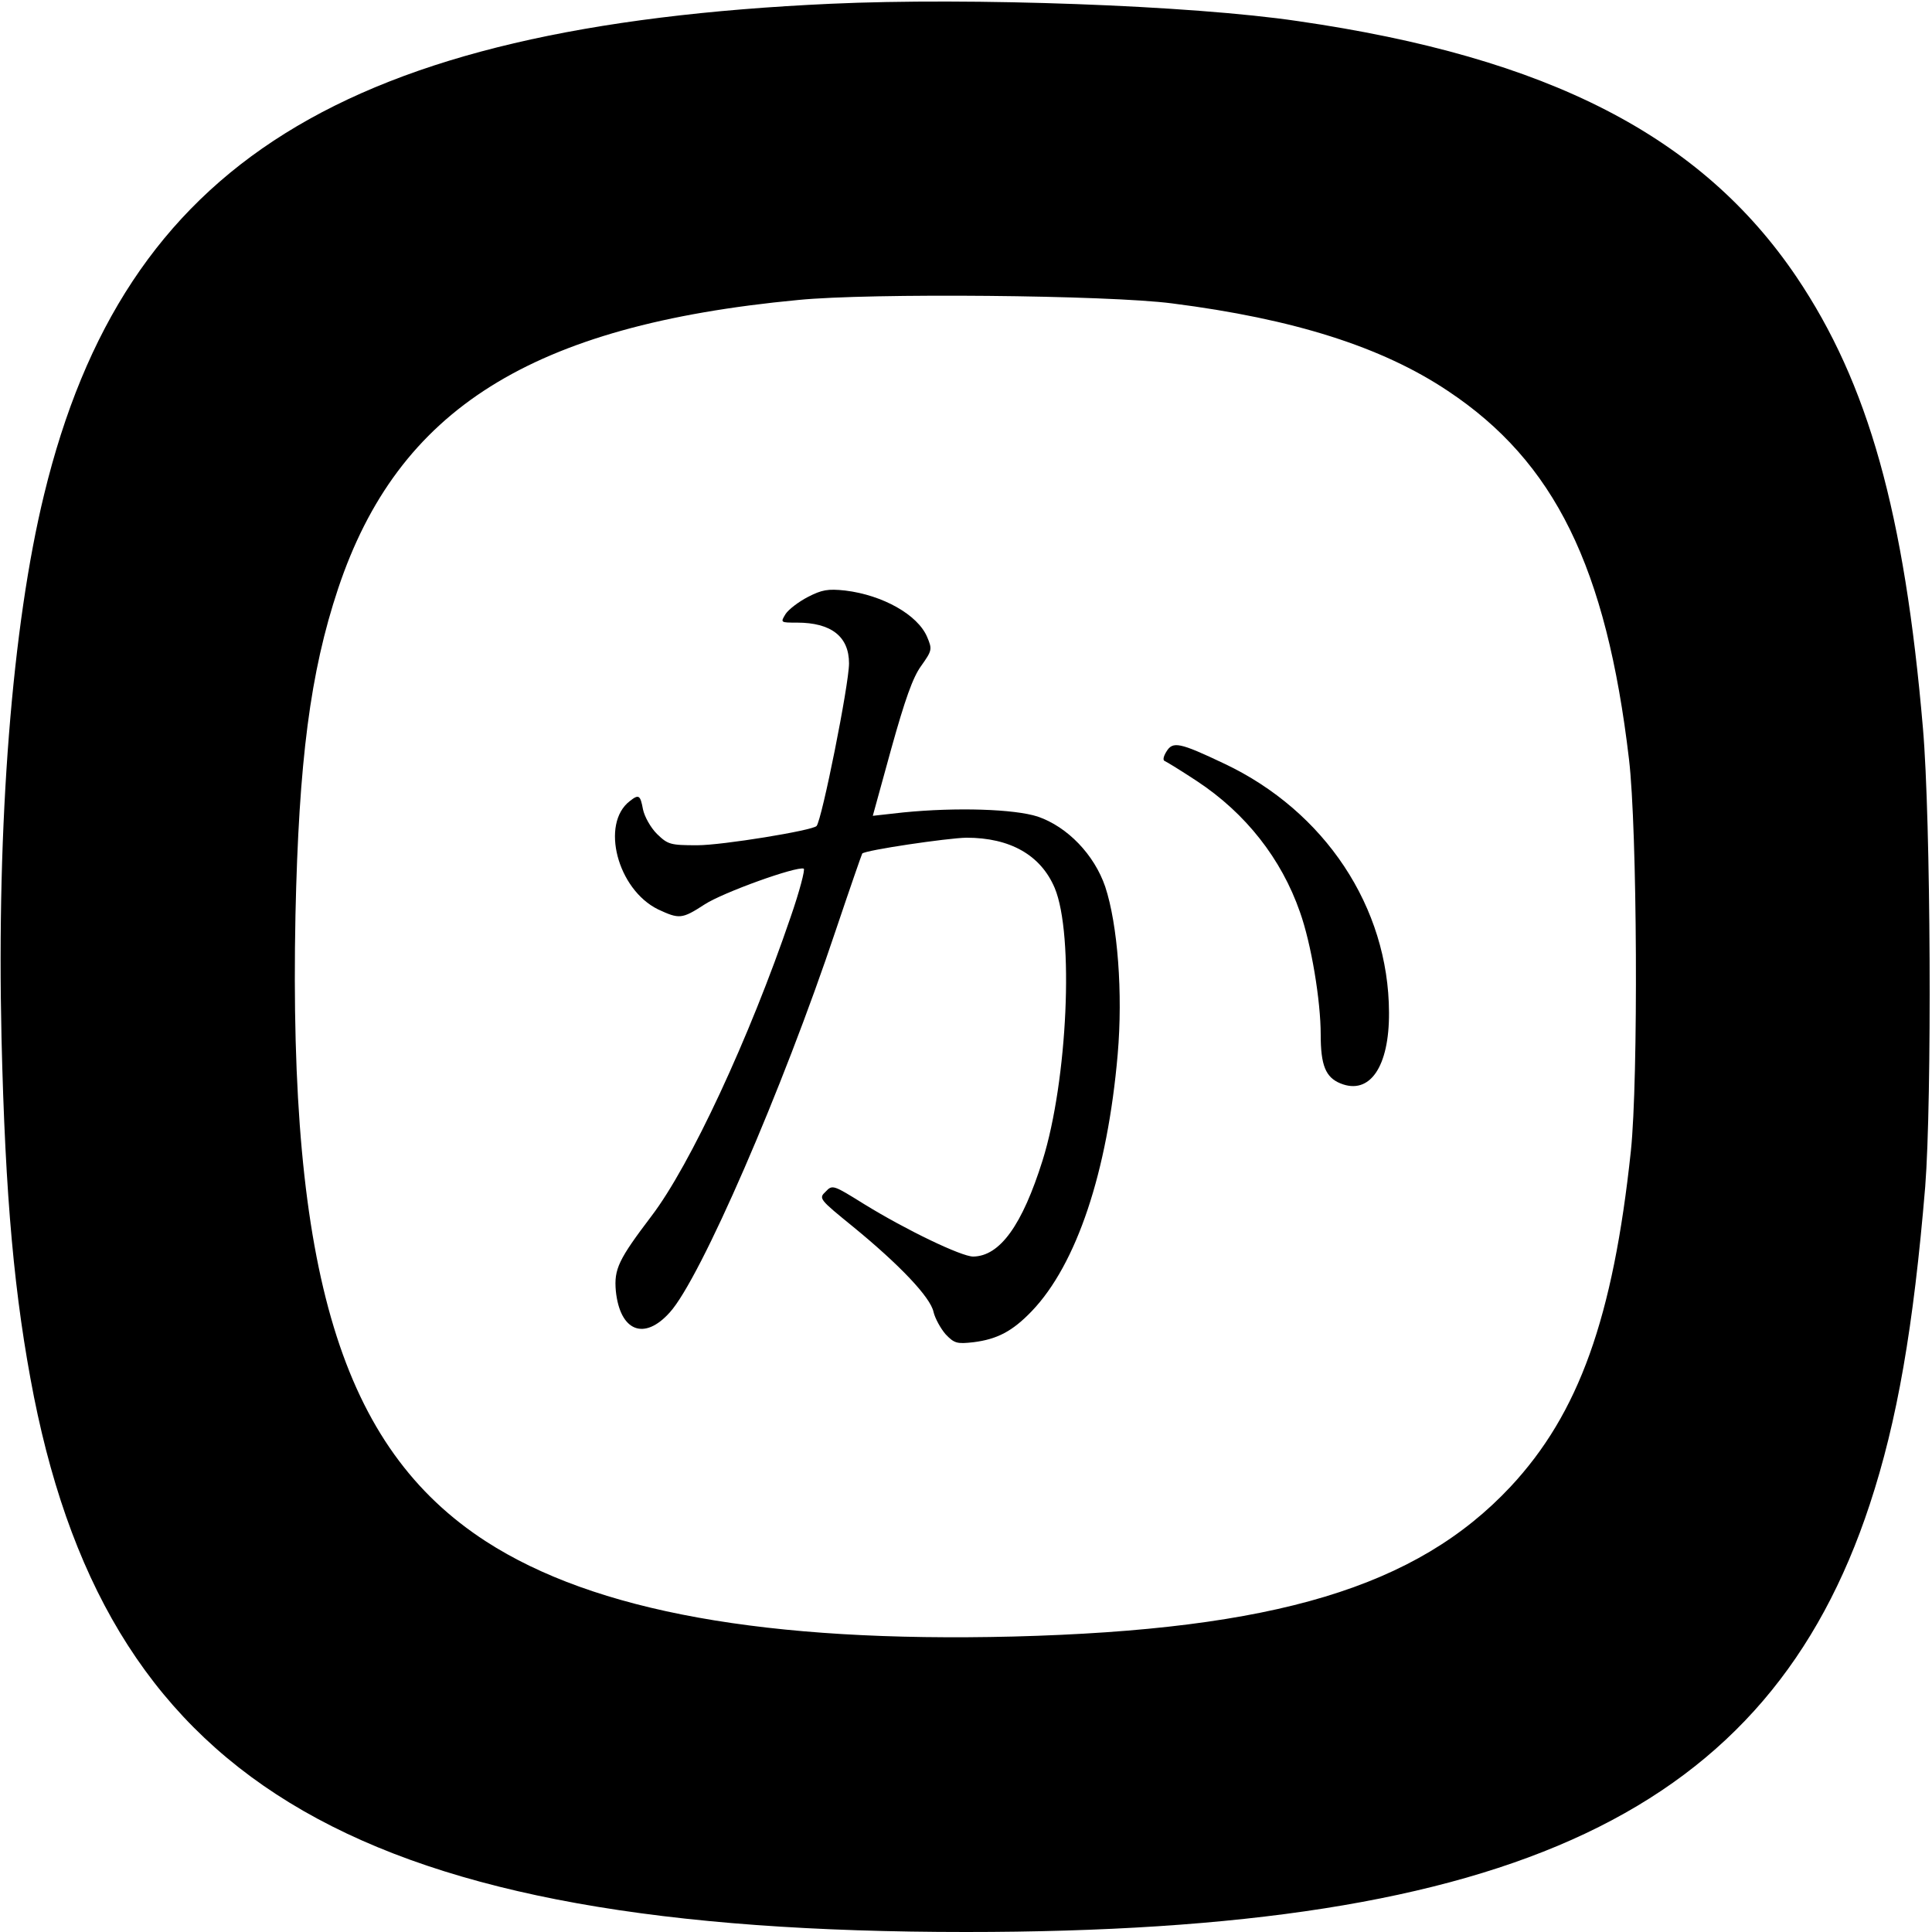
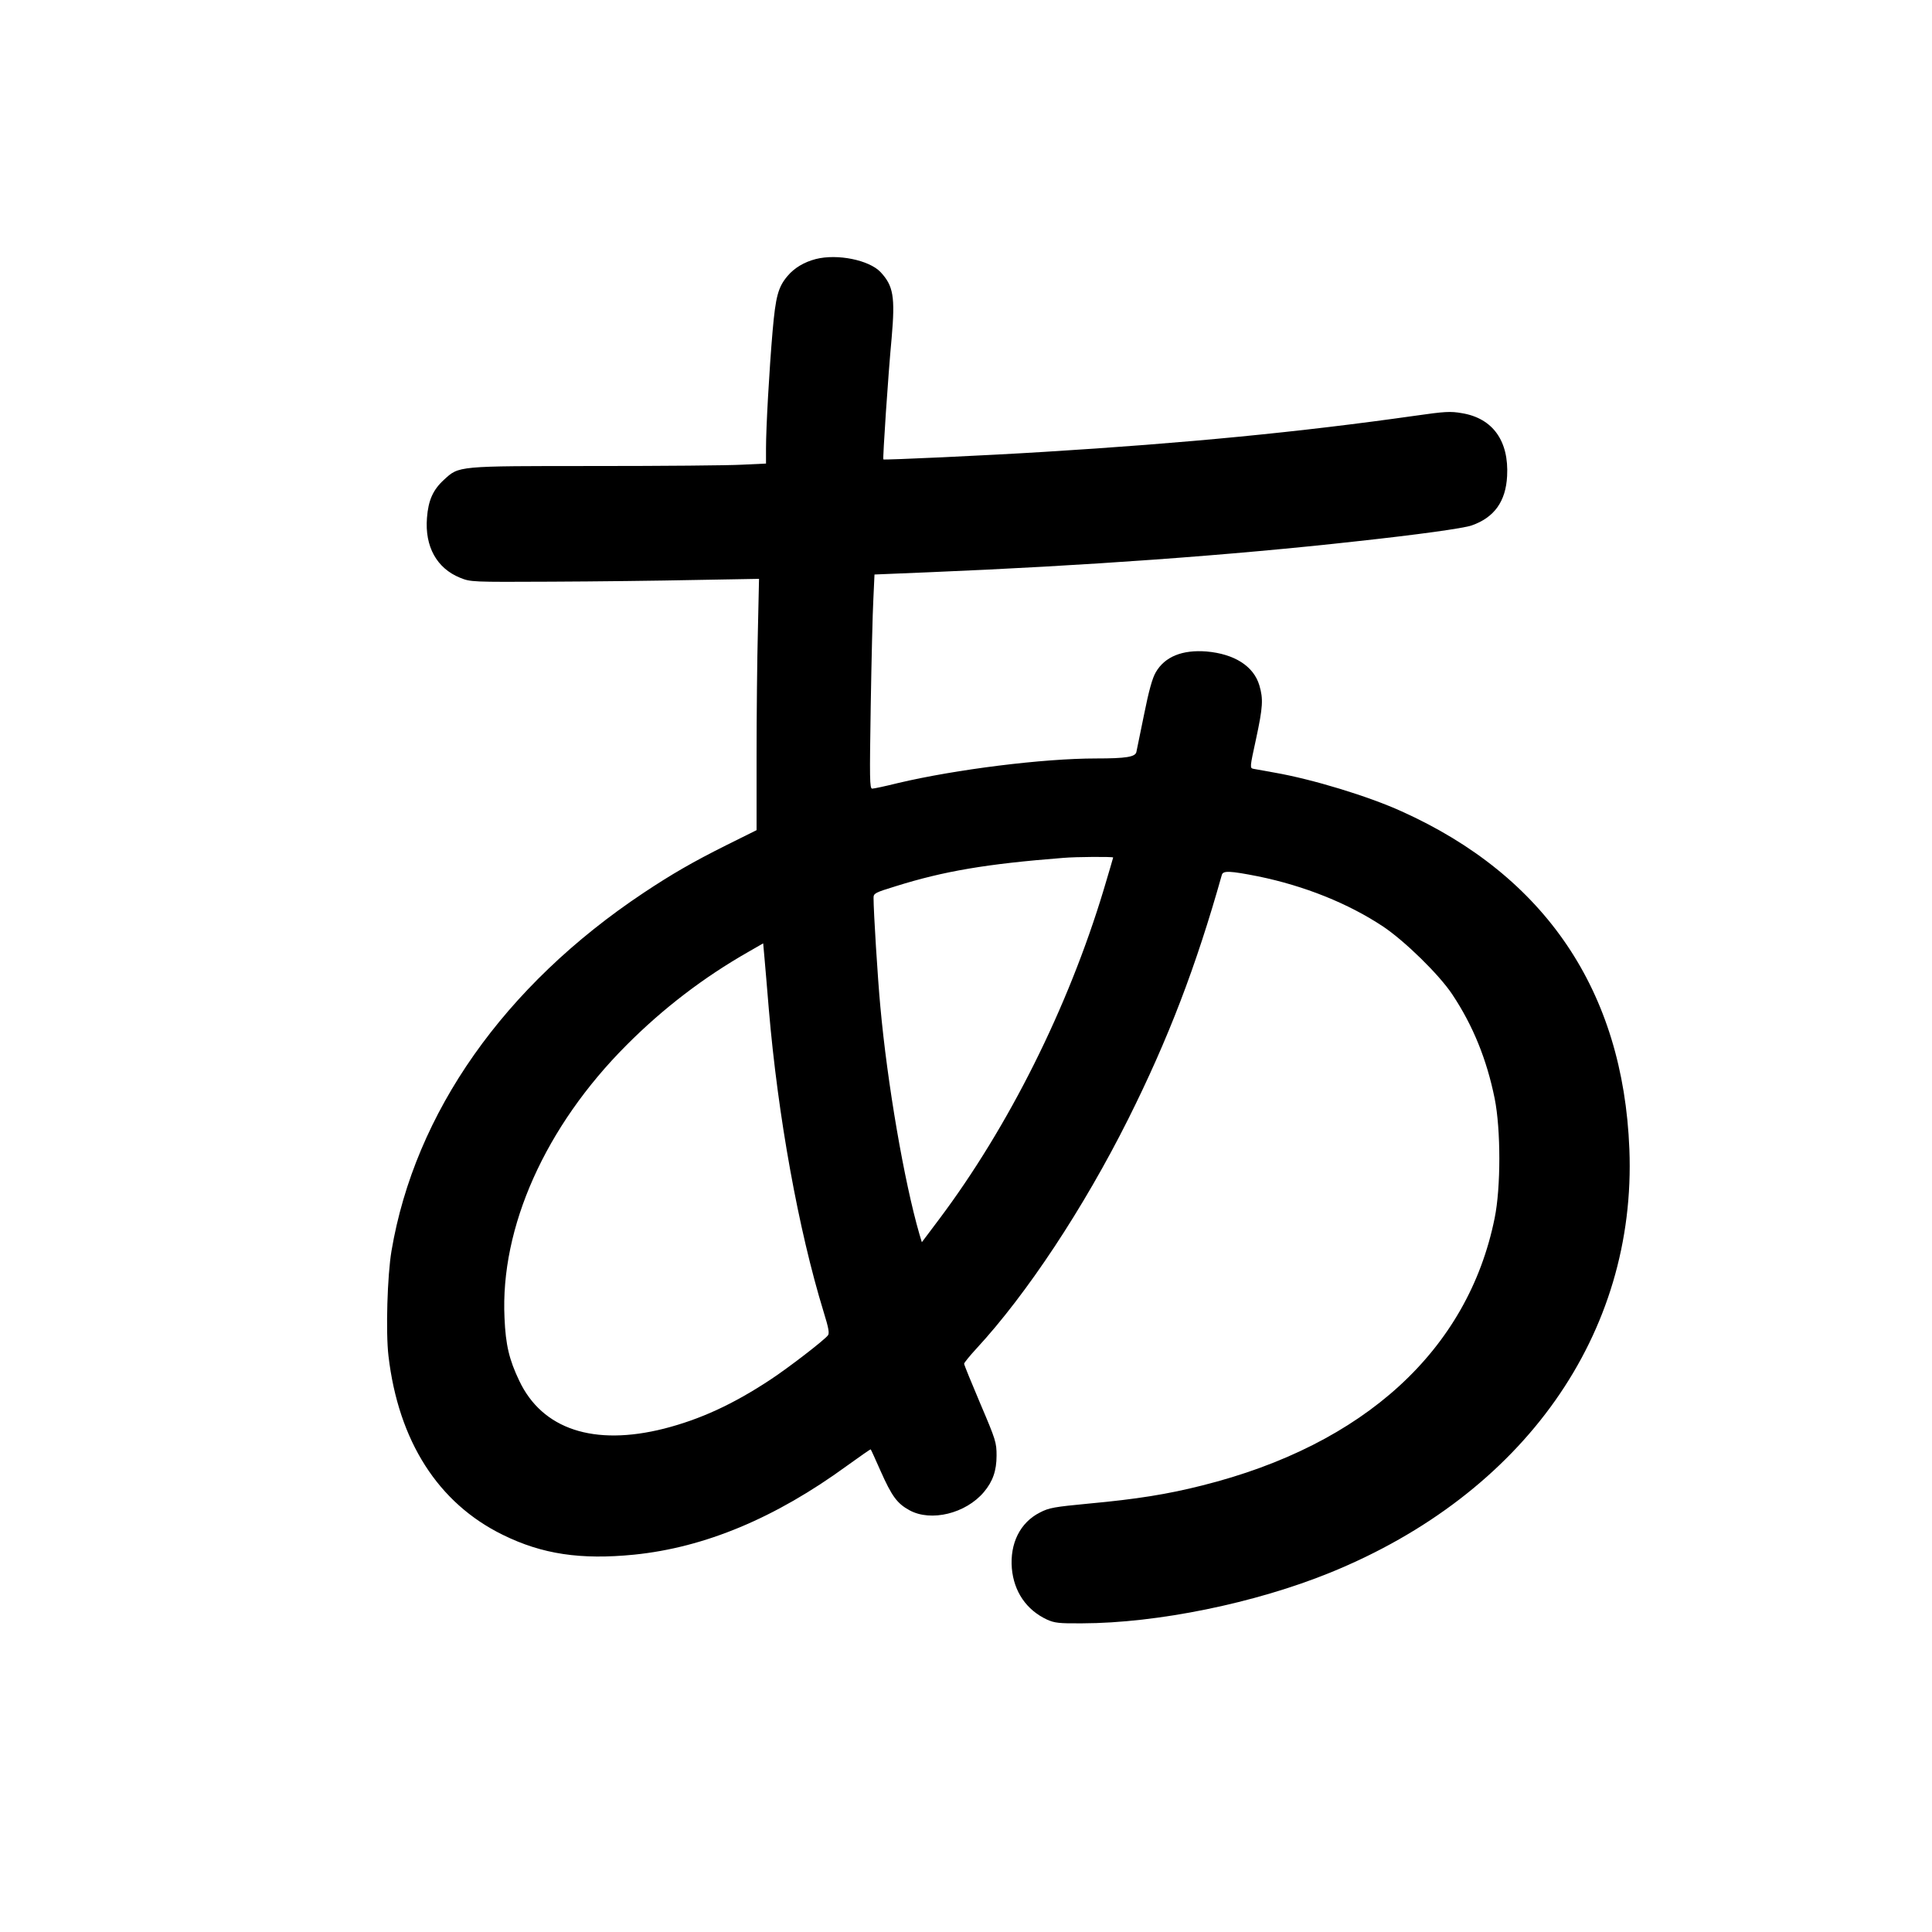
- <svg xmlns="http://www.w3.org/2000/svg" version="1.0" width="512pt" height="512pt" viewBox="0 0 512 512" preserveAspectRatio="xMidYMid meet">
-   <g transform="translate(0,512) scale(0.1,-0.1)" fill="#000000" stroke="none">
-     <path d="M2201 5110 c-1288 -59 -1871 -423 -2084 -1300 -85 -348 -126 -870 -113 -1440 10 -425 34 -688 86 -952 207 -1035 874 -1418 2470 -1418 1453 0 2127 319 2395 1133 73 221 116 470 147 842 18 229 15 972 -6 1215 -49 572 -145 914 -335 1196 -252 373 -657 582 -1321 678 -283 42 -868 63 -1239 46z m905 -794 c322 -41 556 -115 731 -232 283 -188 420 -467 480 -976 22 -185 25 -848 5 -1038 -47 -443 -138 -696 -319 -890 -249 -266 -624 -379 -1318 -397 -652 -16 -1109 66 -1397 252 -383 248 -524 712 -505 1660 9 409 39 643 113 865 159 476 512 698 1219 765 191 19 822 13 991 -9z" />
-     <path d="M2141 3538 c-25 -13 -51 -33 -59 -45 -14 -23 -14 -23 30 -23 91 0 138 -37 138 -108 0 -56 -72 -415 -86 -431 -11 -12 -250 -51 -316 -51 -72 0 -78 2 -107 30 -17 17 -33 46 -37 65 -7 38 -11 41 -35 22 -78 -60 -33 -234 75 -287 56 -26 63 -26 123 13 49 32 244 102 263 95 4 -2 -11 -60 -35 -129 -109 -320 -266 -657 -368 -791 -88 -116 -100 -141 -95 -199 11 -107 75 -133 143 -57 81 89 299 591 440 1013 37 110 69 202 70 203 8 9 225 41 276 42 116 0 197 -46 234 -133 52 -124 34 -511 -32 -722 -54 -172 -113 -254 -184 -255 -31 0 -177 70 -289 139 -82 51 -84 52 -102 33 -19 -18 -17 -20 74 -94 122 -100 204 -186 212 -225 4 -17 19 -44 32 -59 23 -24 30 -26 74 -21 63 8 103 29 154 82 119 124 201 369 228 681 14 162 0 344 -33 444 -29 85 -100 159 -179 186 -62 20 -215 25 -356 11 l-81 -9 49 178 c36 129 57 189 79 219 29 41 30 44 16 77 -25 59 -118 111 -217 123 -46 5 -62 2 -99 -17z" />
-     <path d="M3091 3128 c-8 -13 -10 -23 -4 -25 5 -2 44 -26 85 -53 129 -85 224 -206 273 -347 30 -84 55 -235 55 -325 0 -81 13 -113 52 -129 78 -32 130 44 129 188 -1 279 -170 533 -436 659 -120 57 -137 60 -154 32z" />
+ <svg xmlns="http://www.w3.org/2000/svg" version="1.0" width="1024pt" height="1024pt" viewBox="0 0 1024 1024" preserveAspectRatio="xMidYMid meet">
+   <g transform="translate(0,1024) scale(0.1,-0.1)" fill="#000000" stroke="none">
+     <path d="M4324 8867 c-62 -16 -114 -47 -150 -90 -50 -59 -63 -109 -79 -291 -18 -209 -35 -513 -35 -622 l0 -81 -127 -6 c-71 -4 -421 -7 -779 -7 -736 0 -720 1 -801 -73 -58 -53 -83 -109 -90 -202 -12 -152 52 -267 175 -317 57 -23 60 -23 482 -21 234 1 578 5 764 9 l339 6 -6 -273 c-4 -150 -7 -449 -7 -666 l0 -393 -159 -79 c-182 -91 -292 -155 -441 -254 -737 -491 -1211 -1164 -1335 -1897 -22 -130 -31 -429 -16 -557 53 -451 263 -780 606 -948 209 -103 413 -133 696 -105 375 38 748 194 1128 471 68 49 125 89 126 87 2 -2 25 -53 52 -114 60 -135 88 -173 154 -209 114 -62 298 -17 394 97 47 56 67 113 67 193 0 69 -4 83 -86 275 -47 111 -86 206 -86 212 0 5 30 42 66 81 266 288 567 743 804 1216 212 424 359 807 496 1294 7 23 41 22 193 -8 244 -50 477 -143 662 -266 115 -77 297 -255 366 -359 110 -165 183 -345 225 -552 33 -164 33 -473 0 -634 -141 -699 -691 -1202 -1549 -1417 -185 -47 -350 -73 -599 -96 -187 -18 -213 -22 -263 -48 -104 -53 -159 -163 -148 -296 11 -123 77 -220 186 -271 40 -18 63 -21 186 -20 400 1 918 107 1316 269 1026 418 1624 1265 1585 2245 -33 836 -445 1447 -1208 1790 -176 80 -472 170 -673 205 -49 9 -99 18 -111 20 -20 4 -20 6 13 157 37 172 39 213 18 285 -30 102 -132 167 -280 180 -128 10 -221 -27 -269 -110 -18 -30 -37 -98 -62 -223 -20 -98 -39 -189 -41 -200 -6 -26 -55 -34 -214 -34 -281 0 -743 -58 -1048 -130 -68 -17 -130 -30 -138 -30 -14 0 -14 51 -8 438 4 241 10 496 14 567 l6 130 290 12 c824 34 1602 90 2265 164 323 35 568 69 610 84 120 42 181 127 188 262 10 186 -76 306 -239 333 -62 11 -91 9 -252 -14 -607 -86 -1213 -145 -1962 -191 -304 -19 -849 -44 -853 -40 -4 4 25 444 44 645 19 218 9 275 -59 348 -61 64 -229 98 -343 69z m1576 -3172 c0 -2 -23 -79 -50 -170 -189 -627 -505 -1258 -873 -1748 l-91 -121 -13 43 c-81 280 -170 798 -207 1206 -14 149 -36 503 -36 576 0 24 7 28 118 62 256 80 479 118 887 150 68 6 265 7 265 2z m-1825 -805 c48 -566 157 -1168 290 -1602 27 -87 32 -115 23 -126 -25 -30 -210 -172 -304 -234 -200 -132 -373 -211 -564 -260 -372 -94 -646 -4 -768 254 -53 111 -72 189 -78 333 -23 479 216 1014 646 1445 194 195 410 360 645 494 l80 46 7 -78 c4 -42 14 -165 23 -272z" />
  </g>
</svg>
